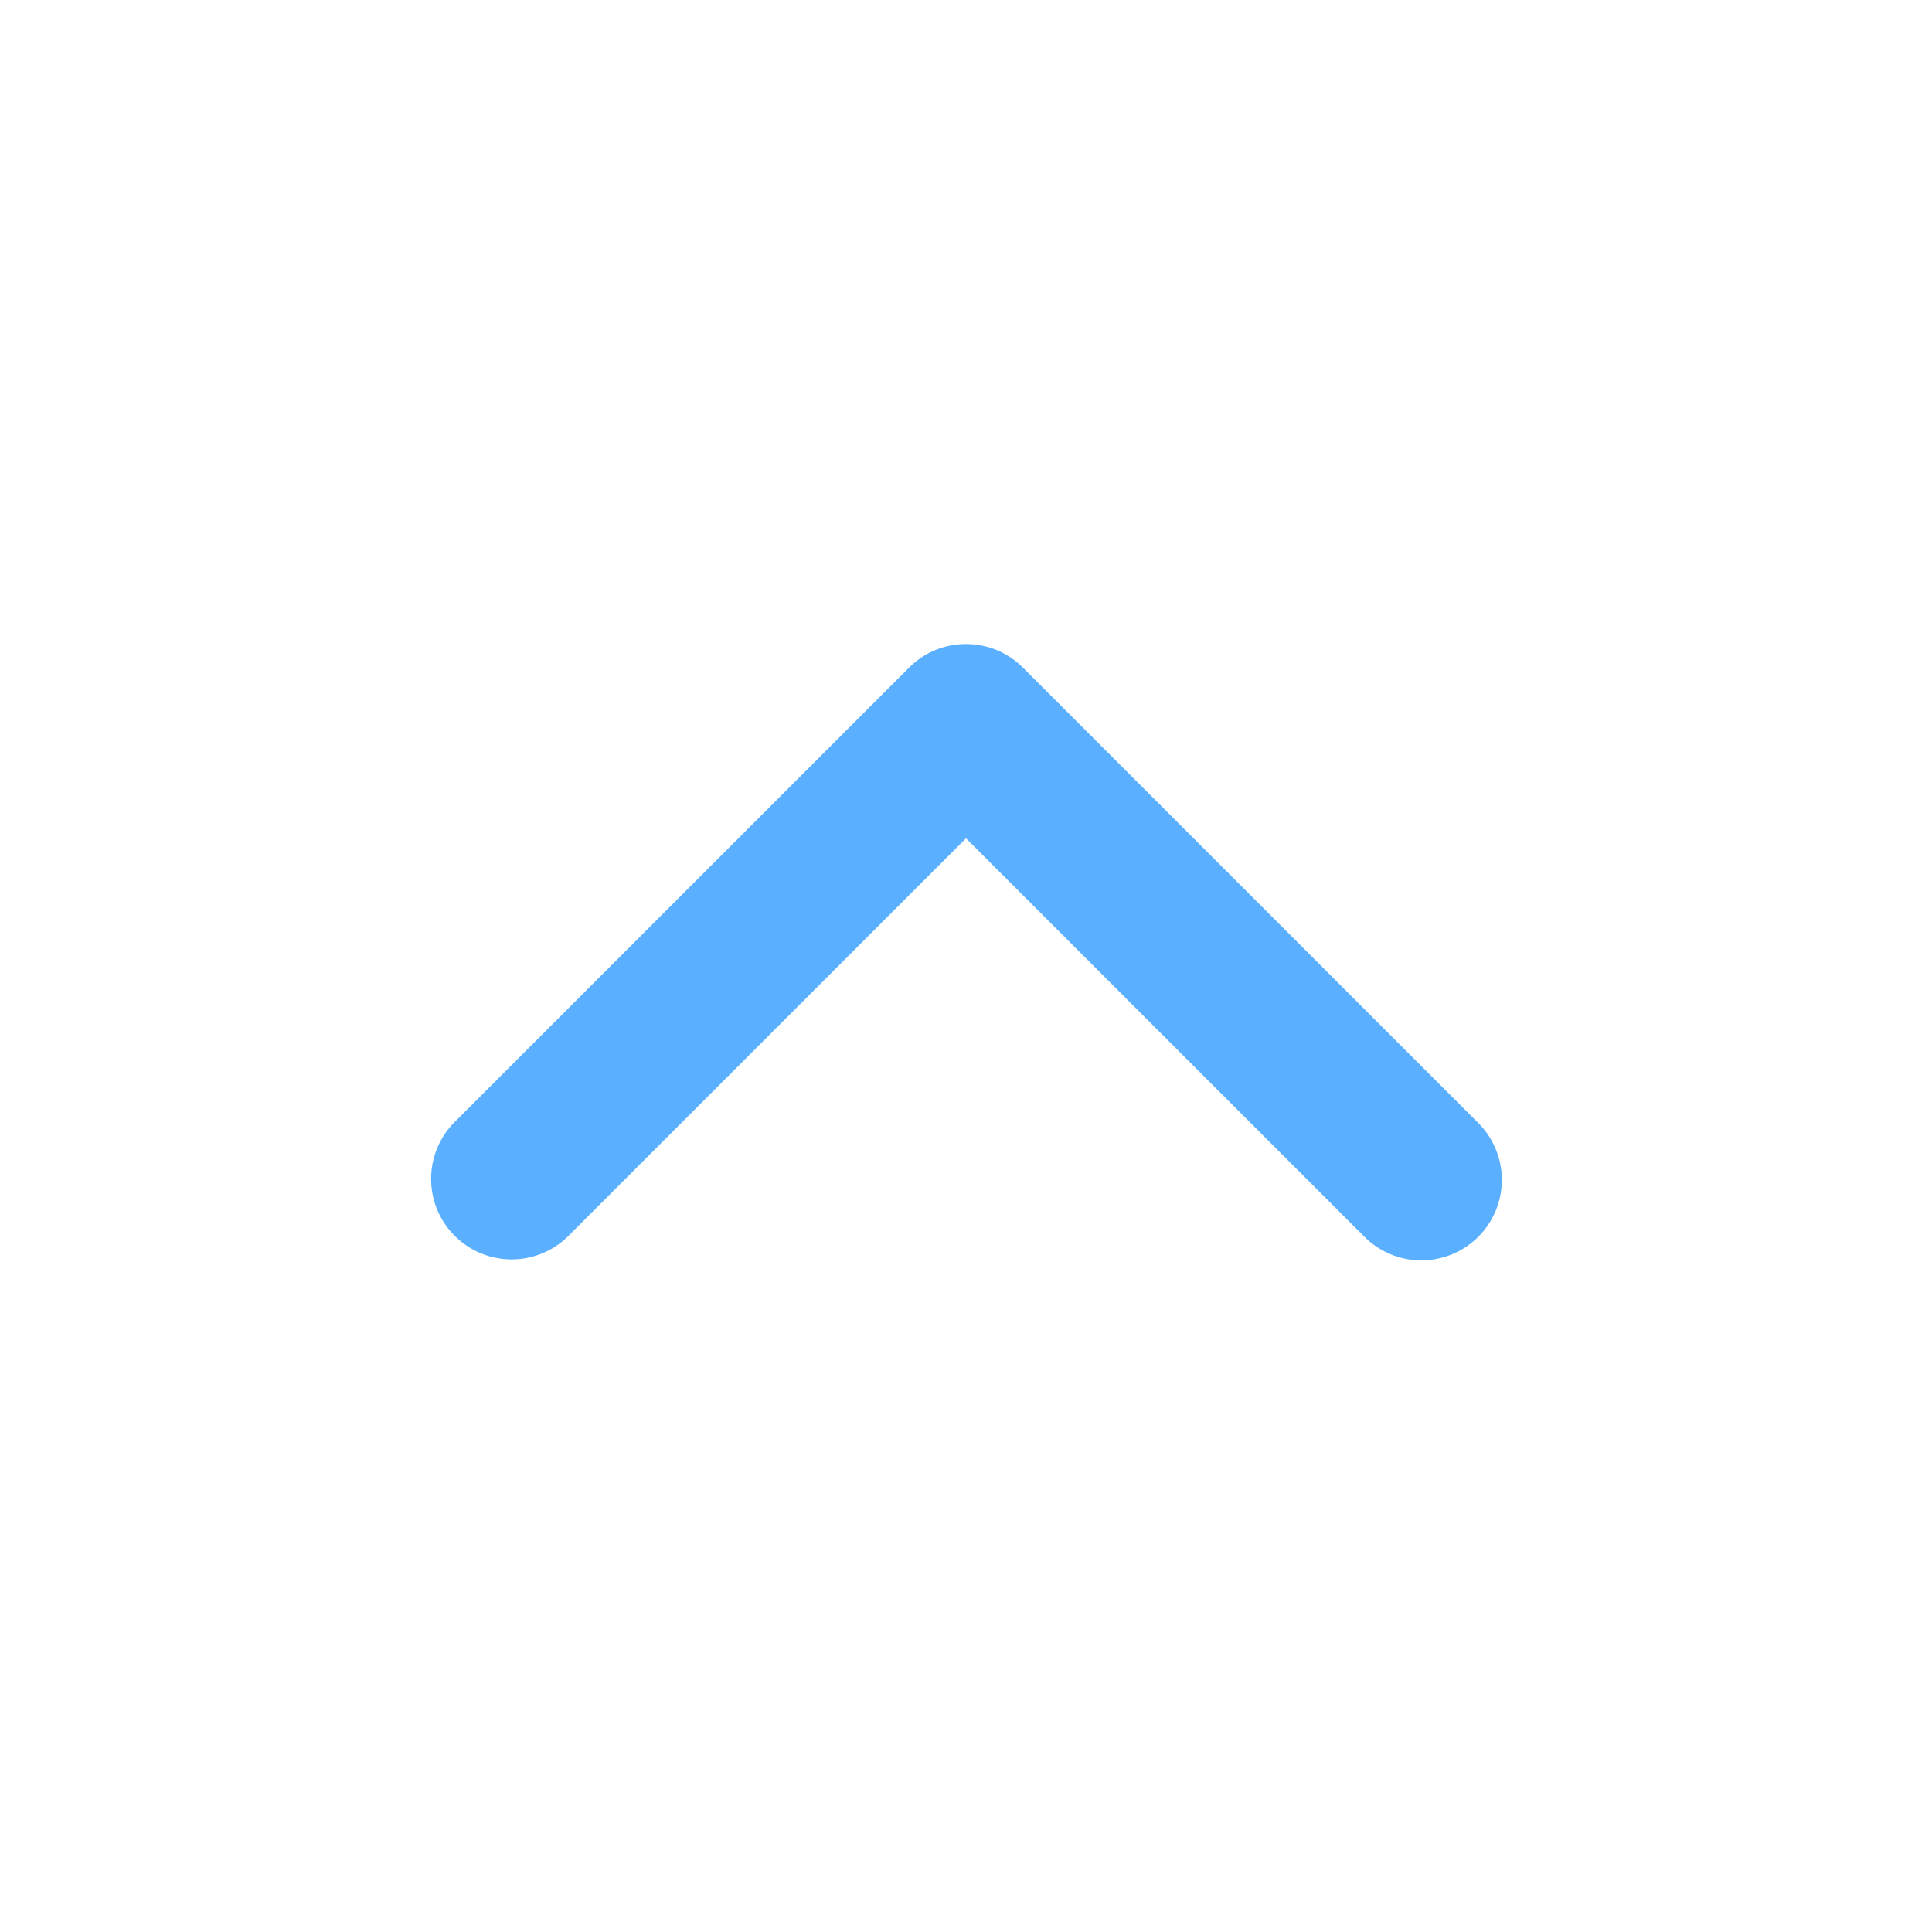
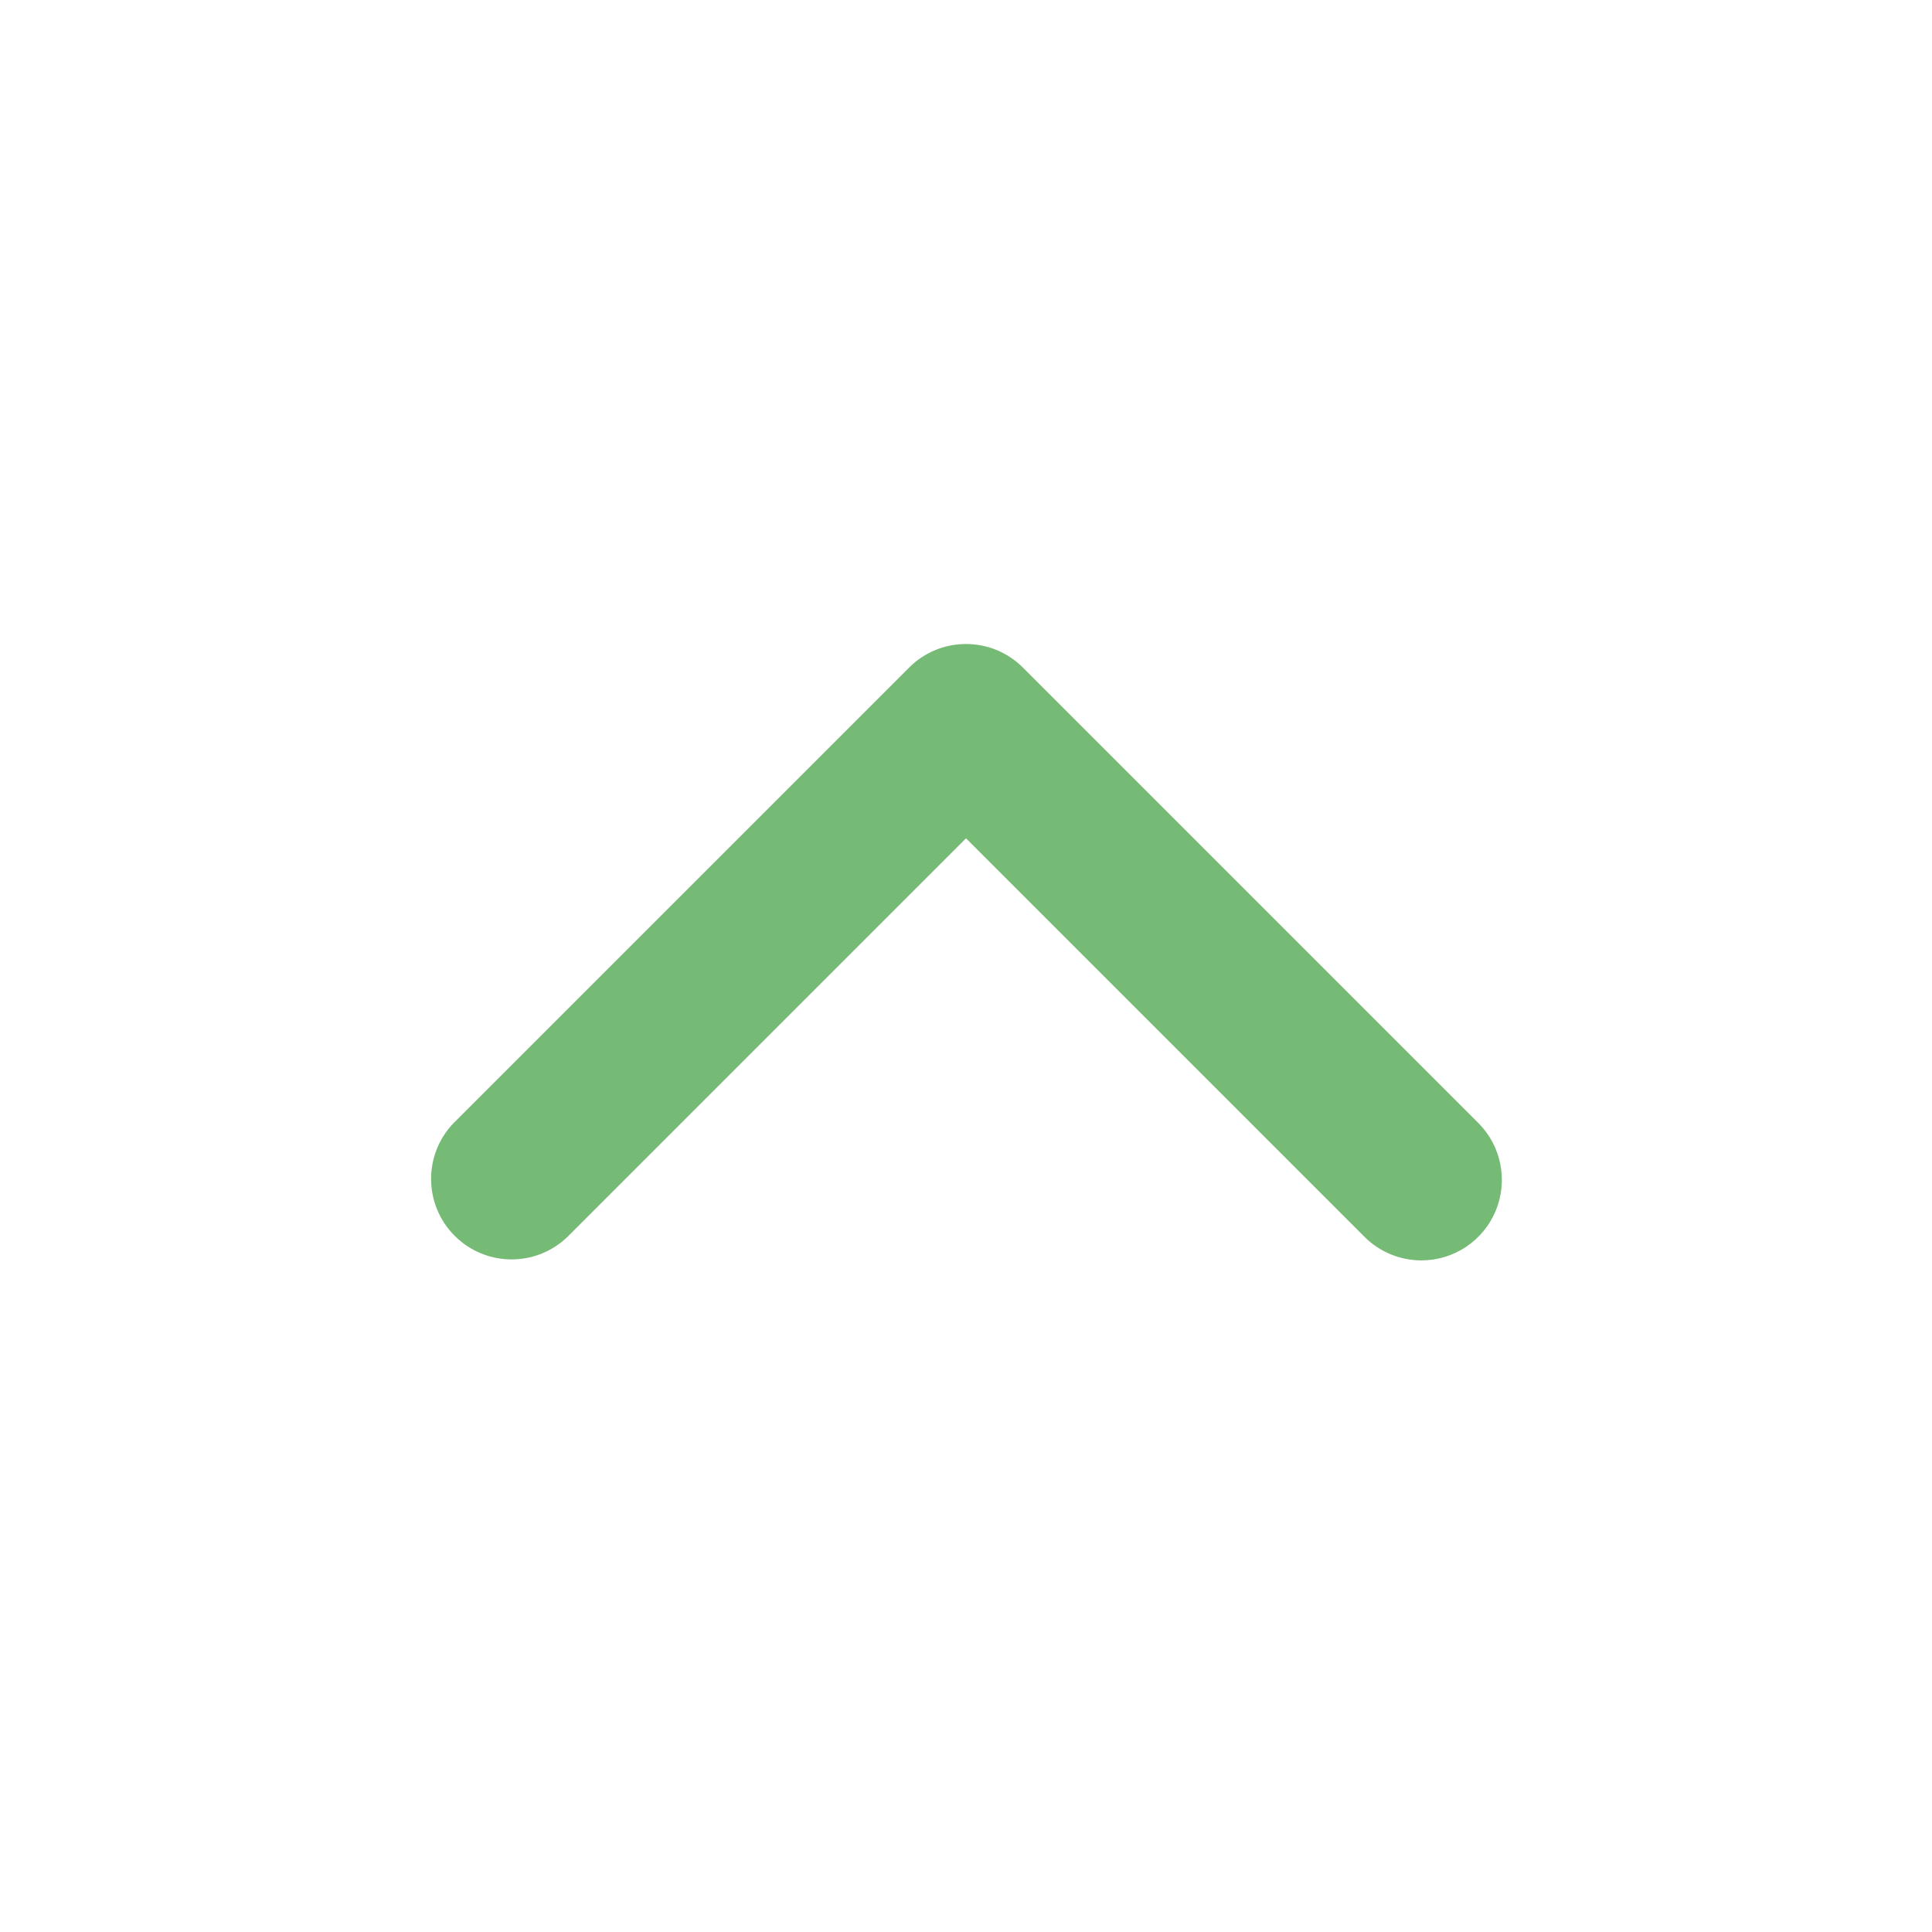
- <svg xmlns="http://www.w3.org/2000/svg" fill="#5ab0ff" width="800px" height="800px" viewBox="0 0 24 24">
+ <svg xmlns="http://www.w3.org/2000/svg" fill="#75ba75" width="800px" height="800px" viewBox="0 0 24 24">
  <g id="SVGRepo_bgCarrier" stroke-width="0" />
  <g id="SVGRepo_tracerCarrier" stroke-linecap="round" stroke-linejoin="round" />
  <g id="SVGRepo_iconCarrier">
    <path d="M17.657 15.657a1 1 0 0 1-.707-.293L12 10.414l-4.95 4.95a1 1 0 0 1-1.414-1.414l5.657-5.657a1 1 0 0 1 1.414 0l5.657 5.657a1 1 0 0 1-.707 1.707z" />
  </g>
</svg>
